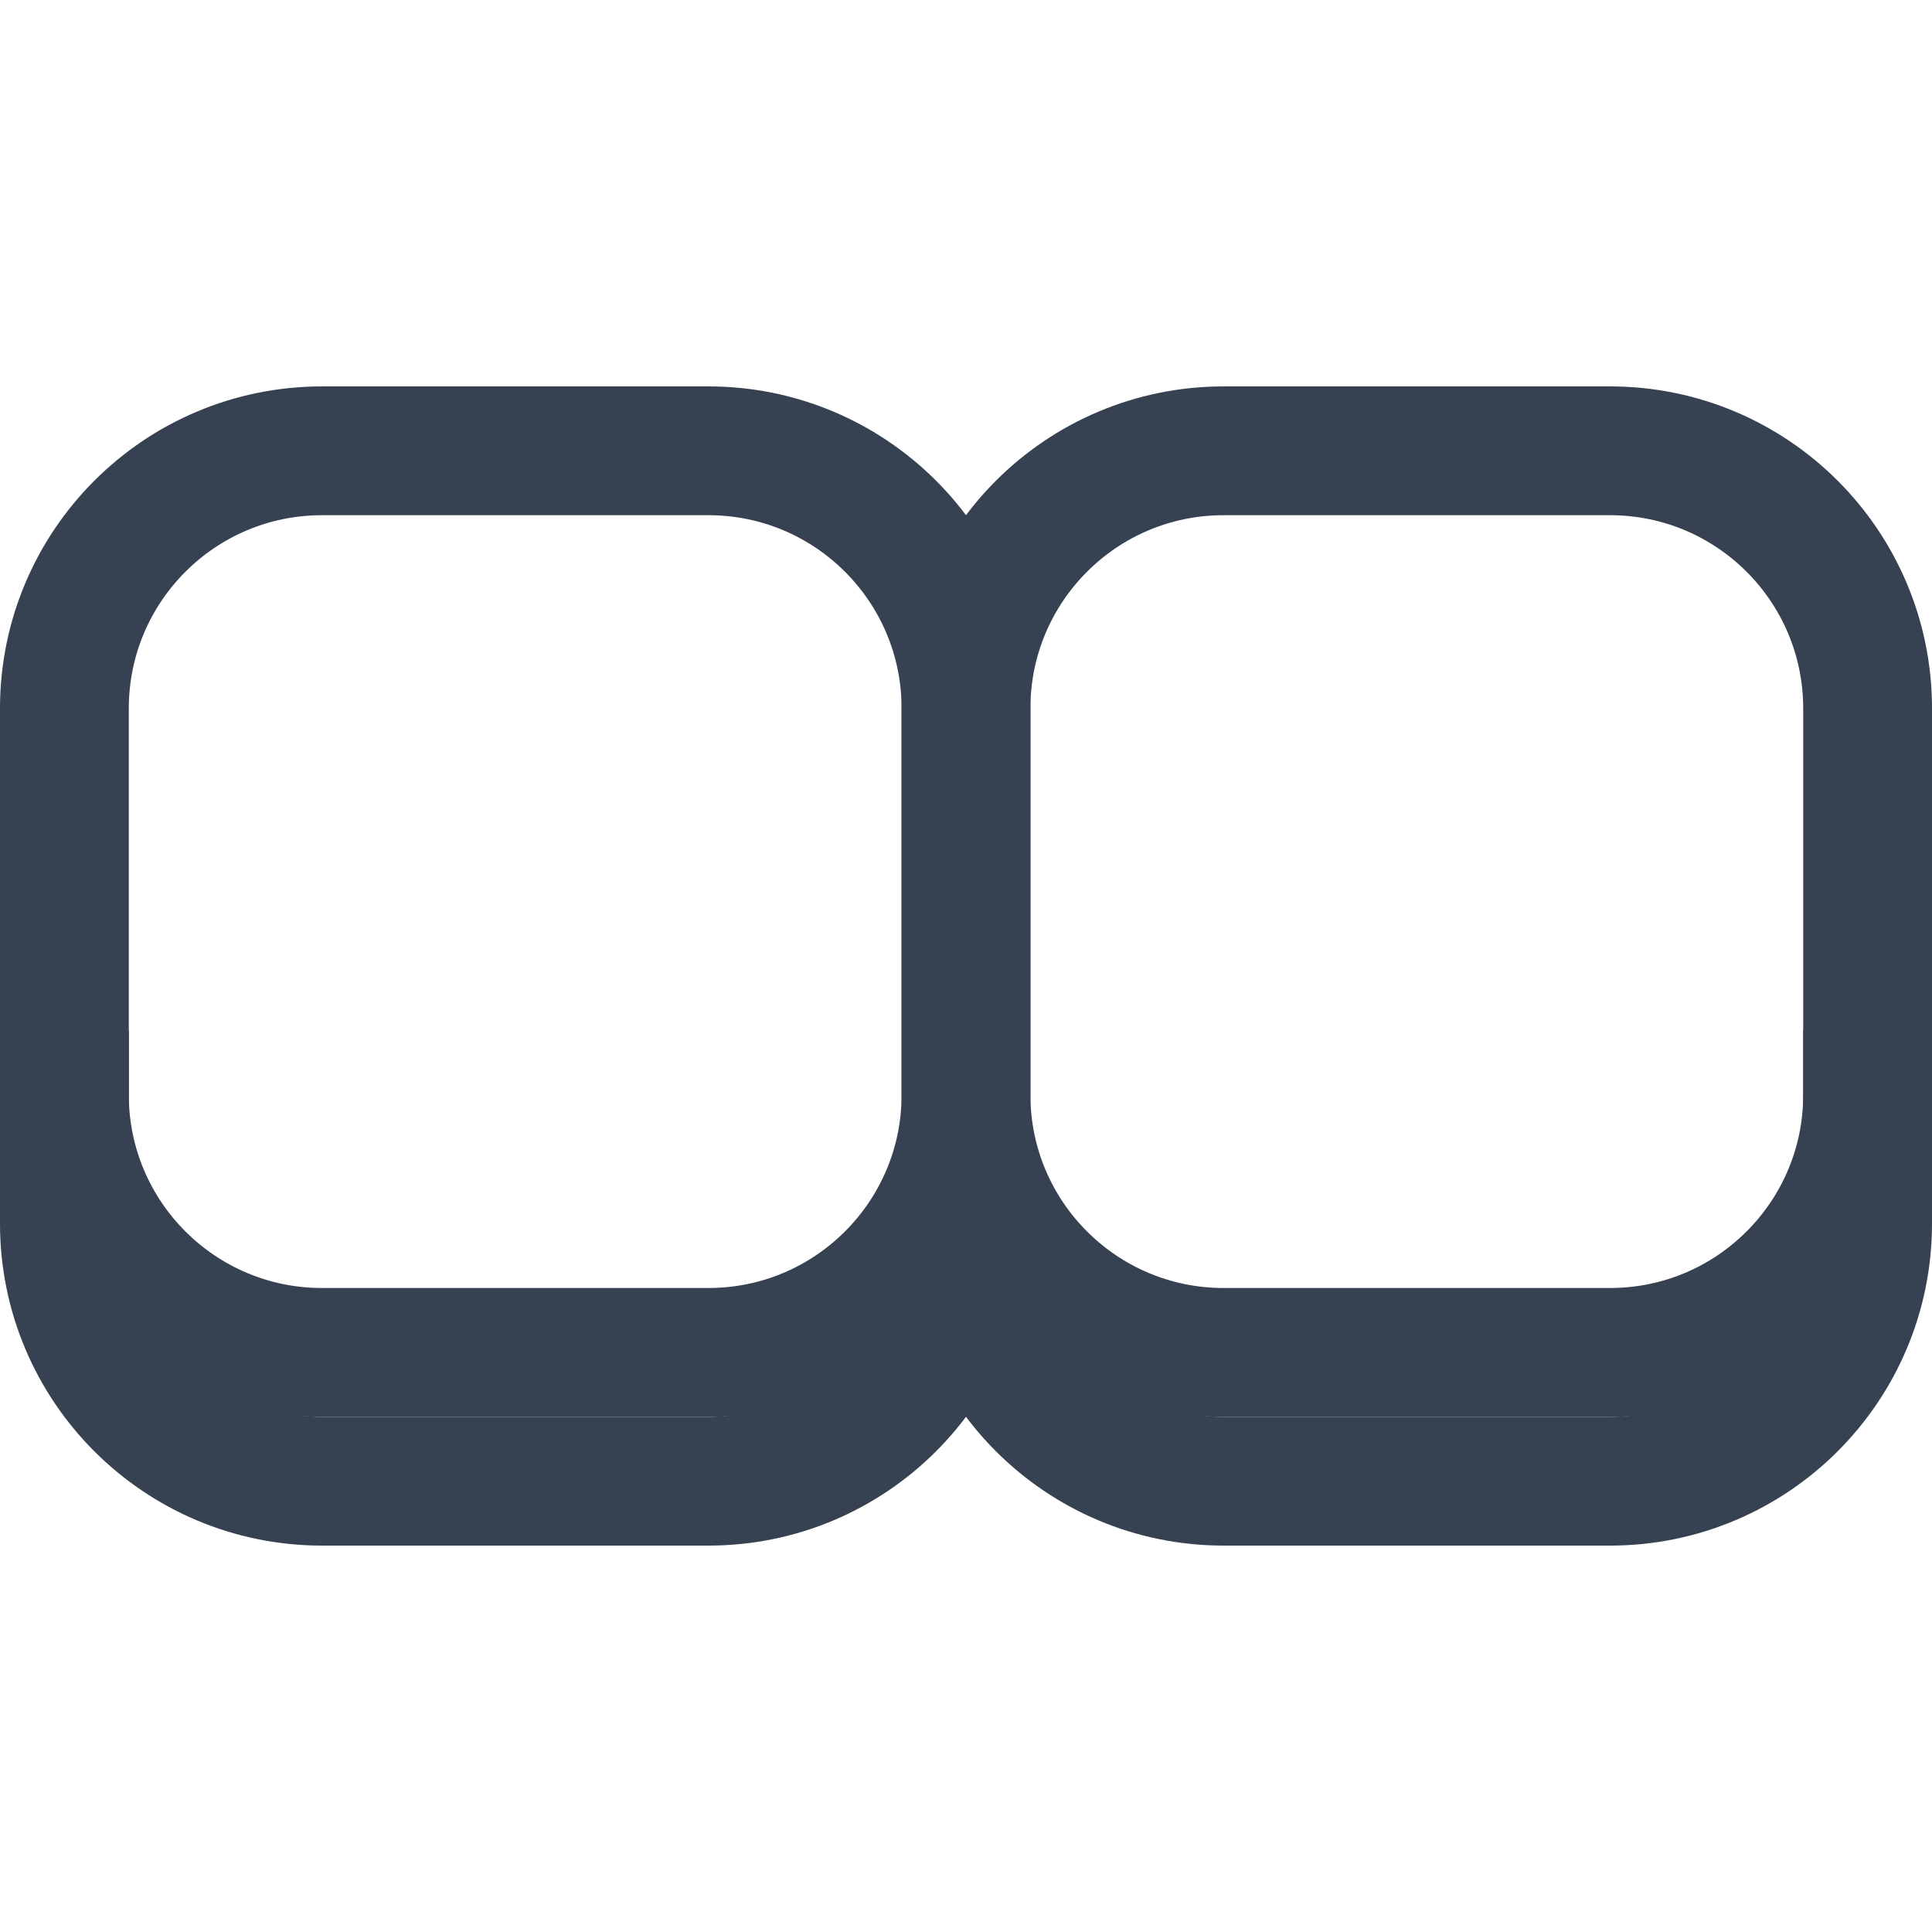
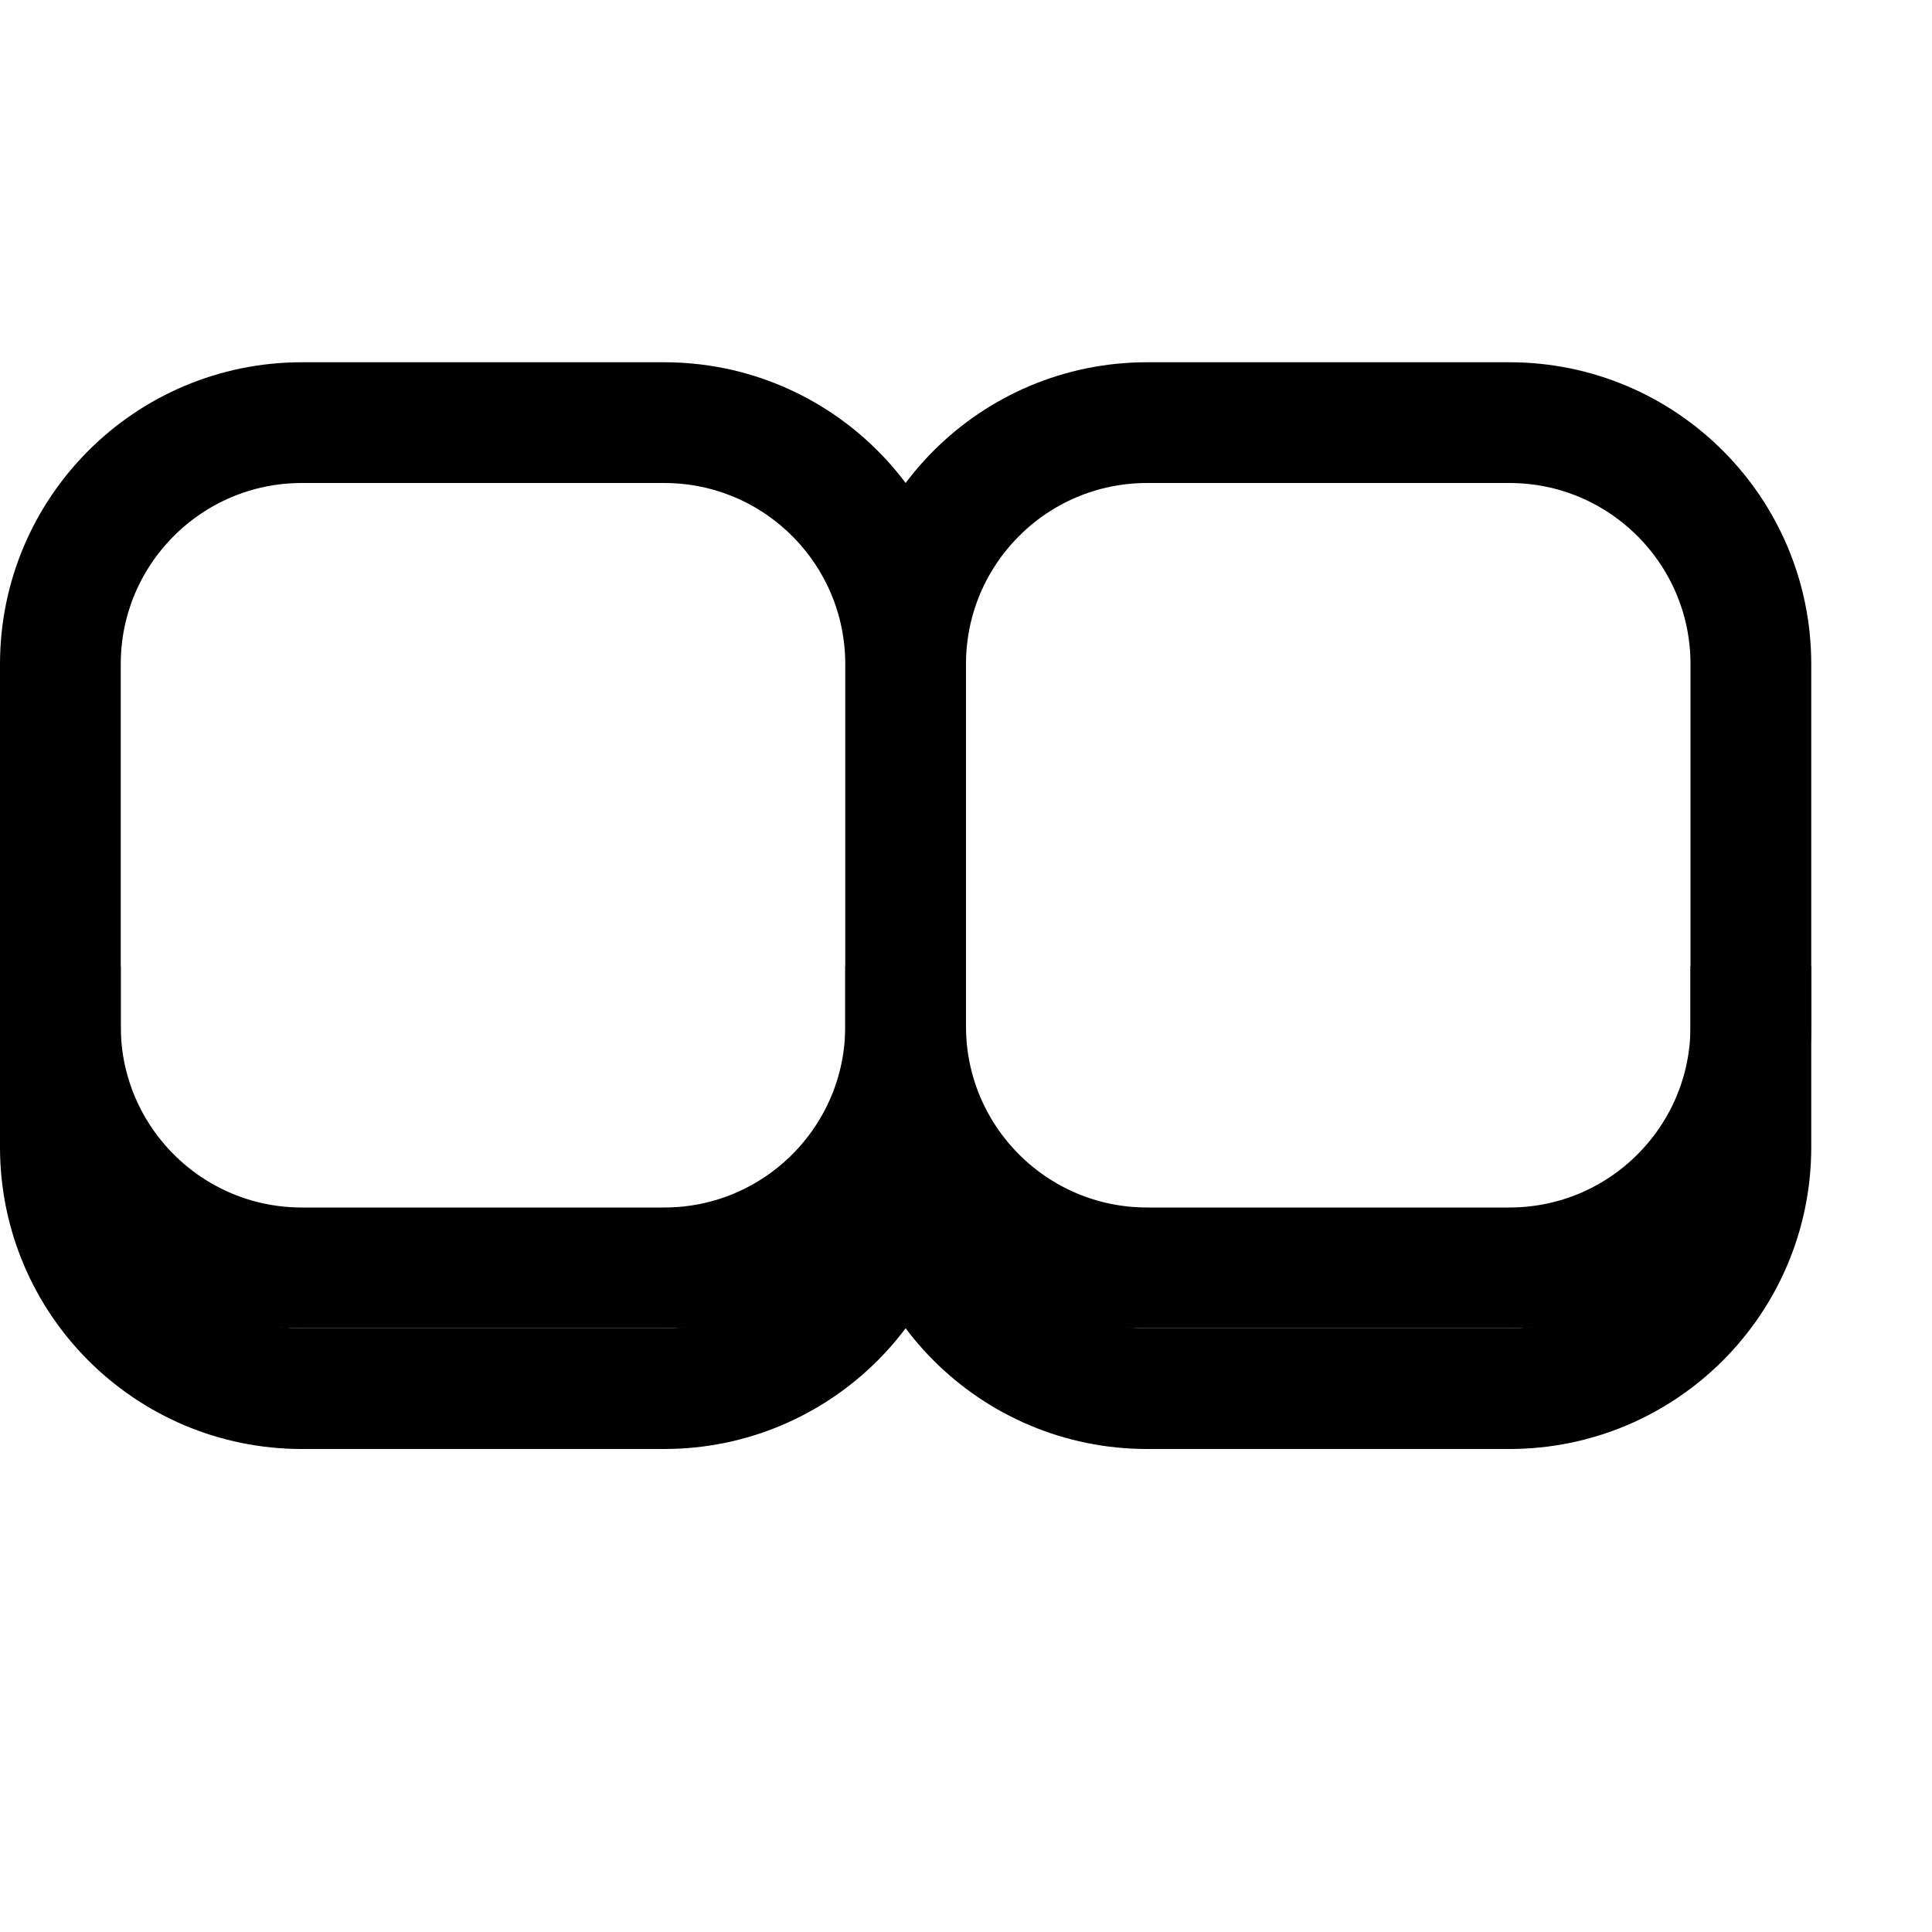
- <svg xmlns="http://www.w3.org/2000/svg" width="30" height="30" viewBox="0 0 30 30" fill="none">
-   <path d="M15 19V19C15 21.209 16.791 23 19 23H25C27.209 23 29 21.209 29 19V17" stroke="#364252" stroke-width="2" stroke-linecap="square" />
-   <path d="M15 19V19C15 21.209 13.209 23 11 23H5C2.791 23 1 21.209 1 19V17" stroke="#364252" stroke-width="2" stroke-linecap="square" />
-   <path d="M25 7H19C16.791 7 15 8.791 15 11V17C15 19.209 16.791 21 19 21H25C27.209 21 29 19.209 29 17V11C29 8.791 27.209 7 25 7Z" stroke="#364252" stroke-width="2" stroke-linecap="round" stroke-linejoin="round" />
-   <path d="M5 7H11C13.209 7 15 8.791 15 11V17C15 19.209 13.209 21 11 21H5C2.791 21 1 19.209 1 17V11C1 8.791 2.791 7 5 7Z" stroke="#364252" stroke-width="2" stroke-linecap="round" stroke-linejoin="round" />
+ <svg xmlns="http://www.w3.org/2000/svg" width="16" height="16" fill="none">
+   <path stroke="#000" stroke-linecap="square" d="M7.5 8.5v1a2 2 0 0 0 2 2h3a2 2 0 0 0 2-2v-1M7.5 8.5v1a2 2 0 0 1-2 2h-3a2 2 0 0 1-2-2v-1" />
+   <path stroke="#000" stroke-linecap="round" stroke-linejoin="round" d="M12.5 3.5h-3a2 2 0 0 0-2 2v3a2 2 0 0 0 2 2h3a2 2 0 0 0 2-2v-3a2 2 0 0 0-2-2ZM2.5 3.5h3a2 2 0 0 1 2 2v3a2 2 0 0 1-2 2h-3a2 2 0 0 1-2-2v-3a2 2 0 0 1 2-2Z" />
</svg>
